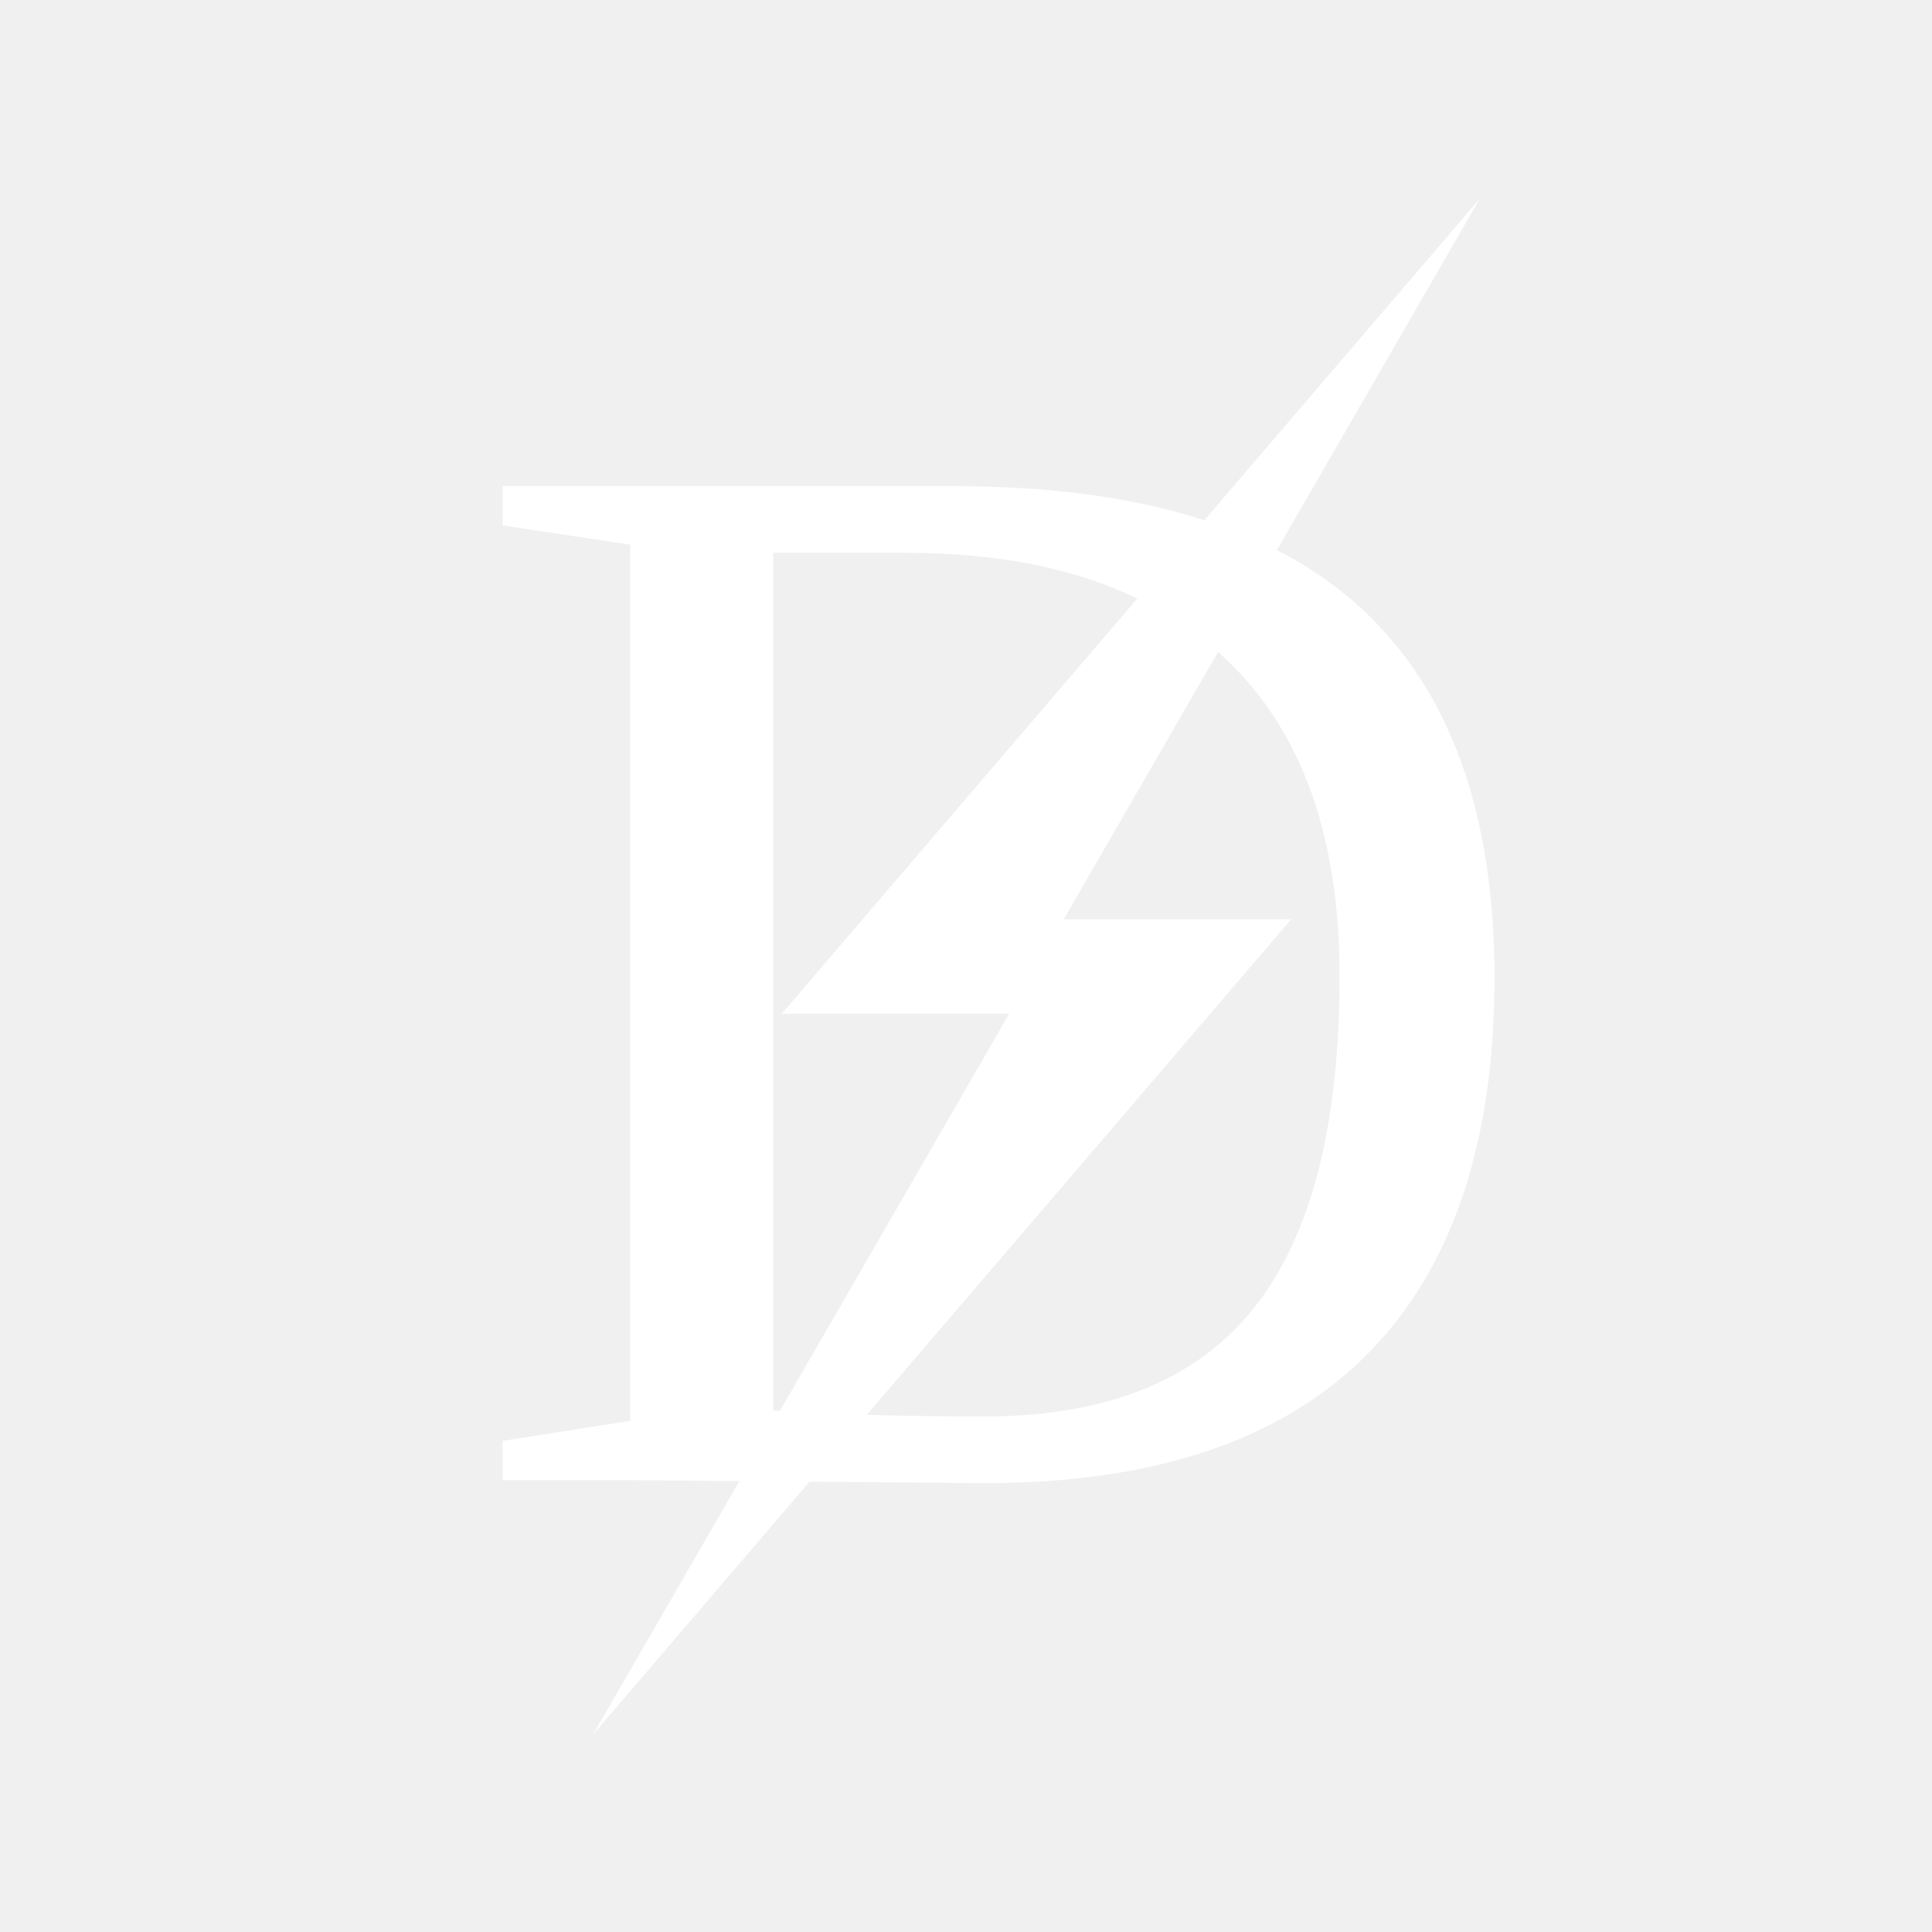
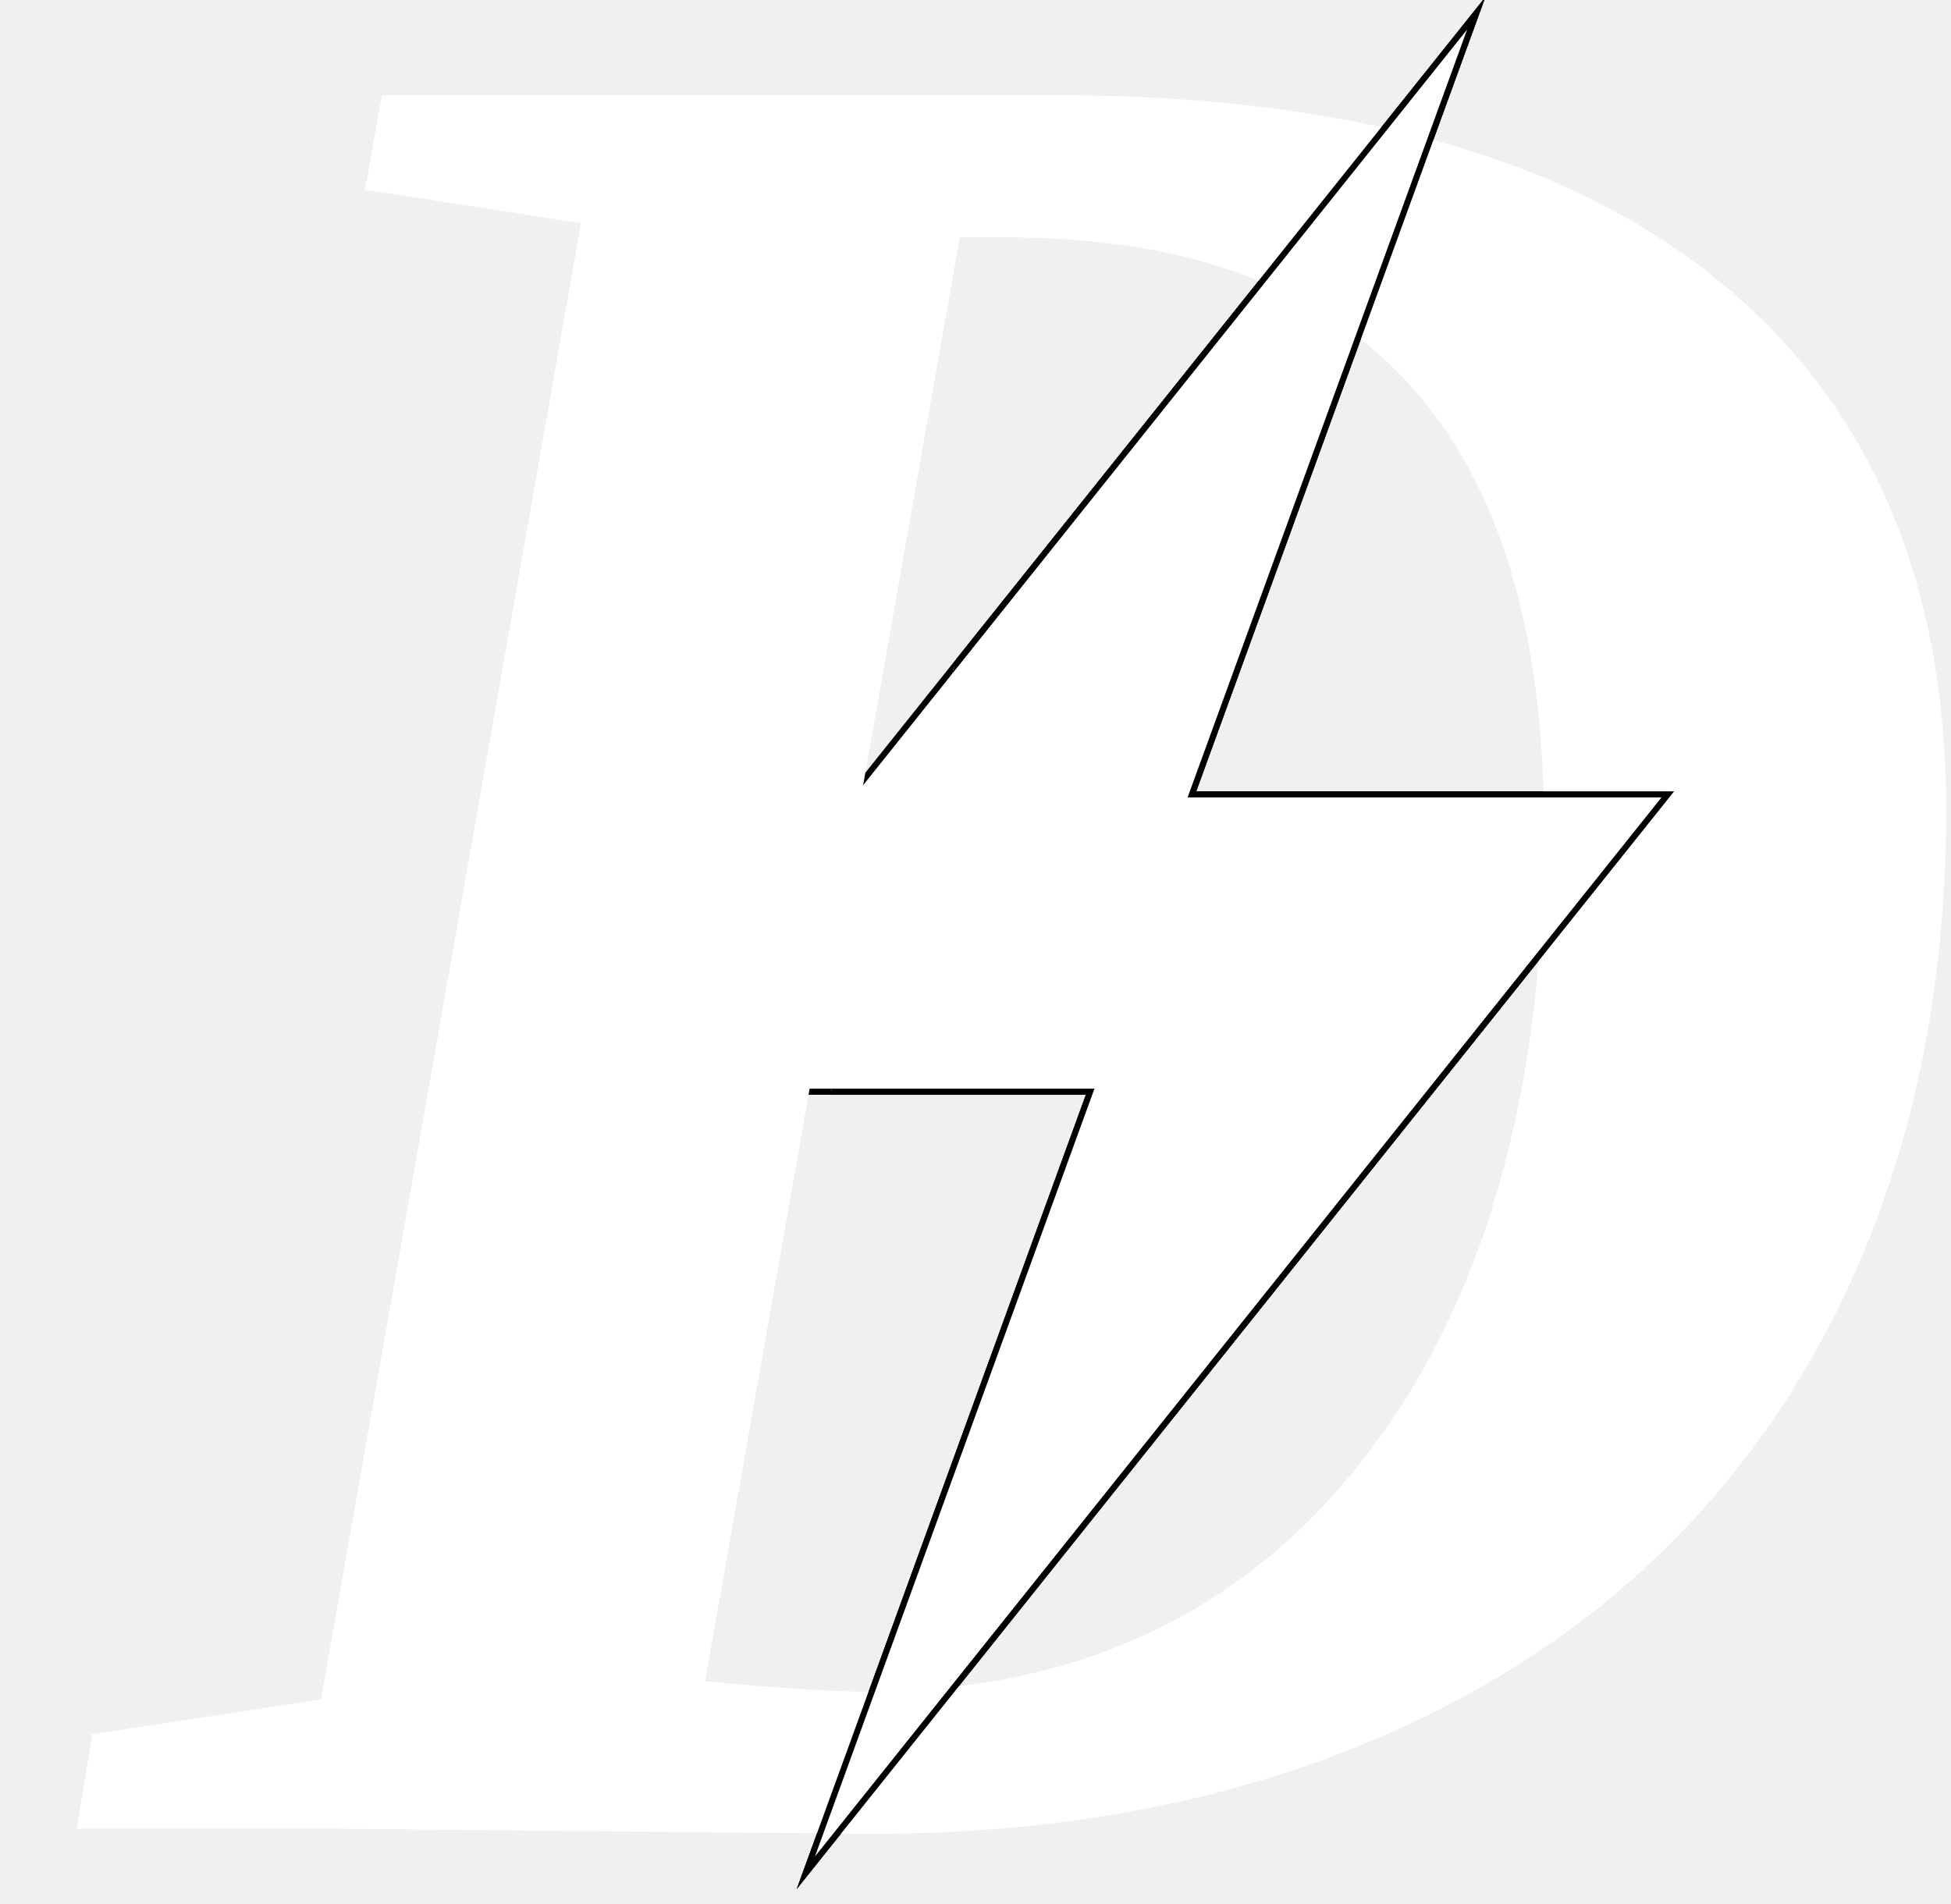
- <svg xmlns="http://www.w3.org/2000/svg" id="_レイヤー_1" viewBox="0 0 600 600">
+ <svg xmlns="http://www.w3.org/2000/svg" id="_レイヤー_1" viewBox="0 0 645 629.5">
  <defs>
-     <style>.cls-1,.cls-2{fill:#fff;}.cls-2{font-family:TimesNewRomanPSMT, 'Times New Roman';font-size:471.45px;}</style>
+     <style>.cls-1{fill:none;}.cls-2{clip-path:url(#clippath);}.cls-3,.cls-4{fill:#fff;}.cls-4{font-family:TimesNewRomanPS-BoldItalicMT, 'Times New Roman';font-size:875.3px;font-style:italic;font-weight:700;}</style>
+     <clipPath id="clippath">
+       <path class="cls-1" d="m199-3v629.6h356.47V-3H199Zm75.13,365.95h-73.13l-.78-1.62,115.34-144.31.94-.2-42.36,146.13Z" />
+     </clipPath>
  </defs>
-   <text class="cls-2" transform="translate(142.53 459.68)">
+   <polygon class="cls-3" points="360.41 360.95 203.08 360.95 488.06 4.39 394.06 262.65 551.39 262.65 266.41 619.22 360.41 360.95" />
+   <path d="m485.03,9.77l-91.43,251.19-.98,2.68h156.68l-279.88,350.18,91.43-251.19.98-2.68h-156.68L485.03,9.77m6.05-10.77L201,361.95h157.98l-95.6,262.65,290.08-362.95h-157.98L491.08-1h0Z" />
+   <text class="cls-4" transform="translate(31.8 604.6)">
    <tspan x="0" y="0">D</tspan>
  </text>
-   <polygon class="cls-1" points="459.58 61.66 242.77 314.84 313.41 314.84 459.58 61.66" />
-   <polygon class="cls-1" points="184.19 538.65 400.99 285.48 330.36 285.48 184.19 538.65" />
+   <g class="cls-2">
+     <polygon class="cls-3" points="360.41 360.95 203.08 360.95 488.06 4.39 394.06 262.65 551.39 262.65 266.41 619.22 360.41 360.95" />
+     <path d="m485.03,9.77l-91.43,251.19-.98,2.68h156.68l-279.88,350.18,91.43-251.19.98-2.68h-156.68L485.03,9.77m6.05-10.77L201,361.95h157.98l-95.6,262.65,290.08-362.95h-157.98L491.08-1h0Z" />
+   </g>
</svg>
